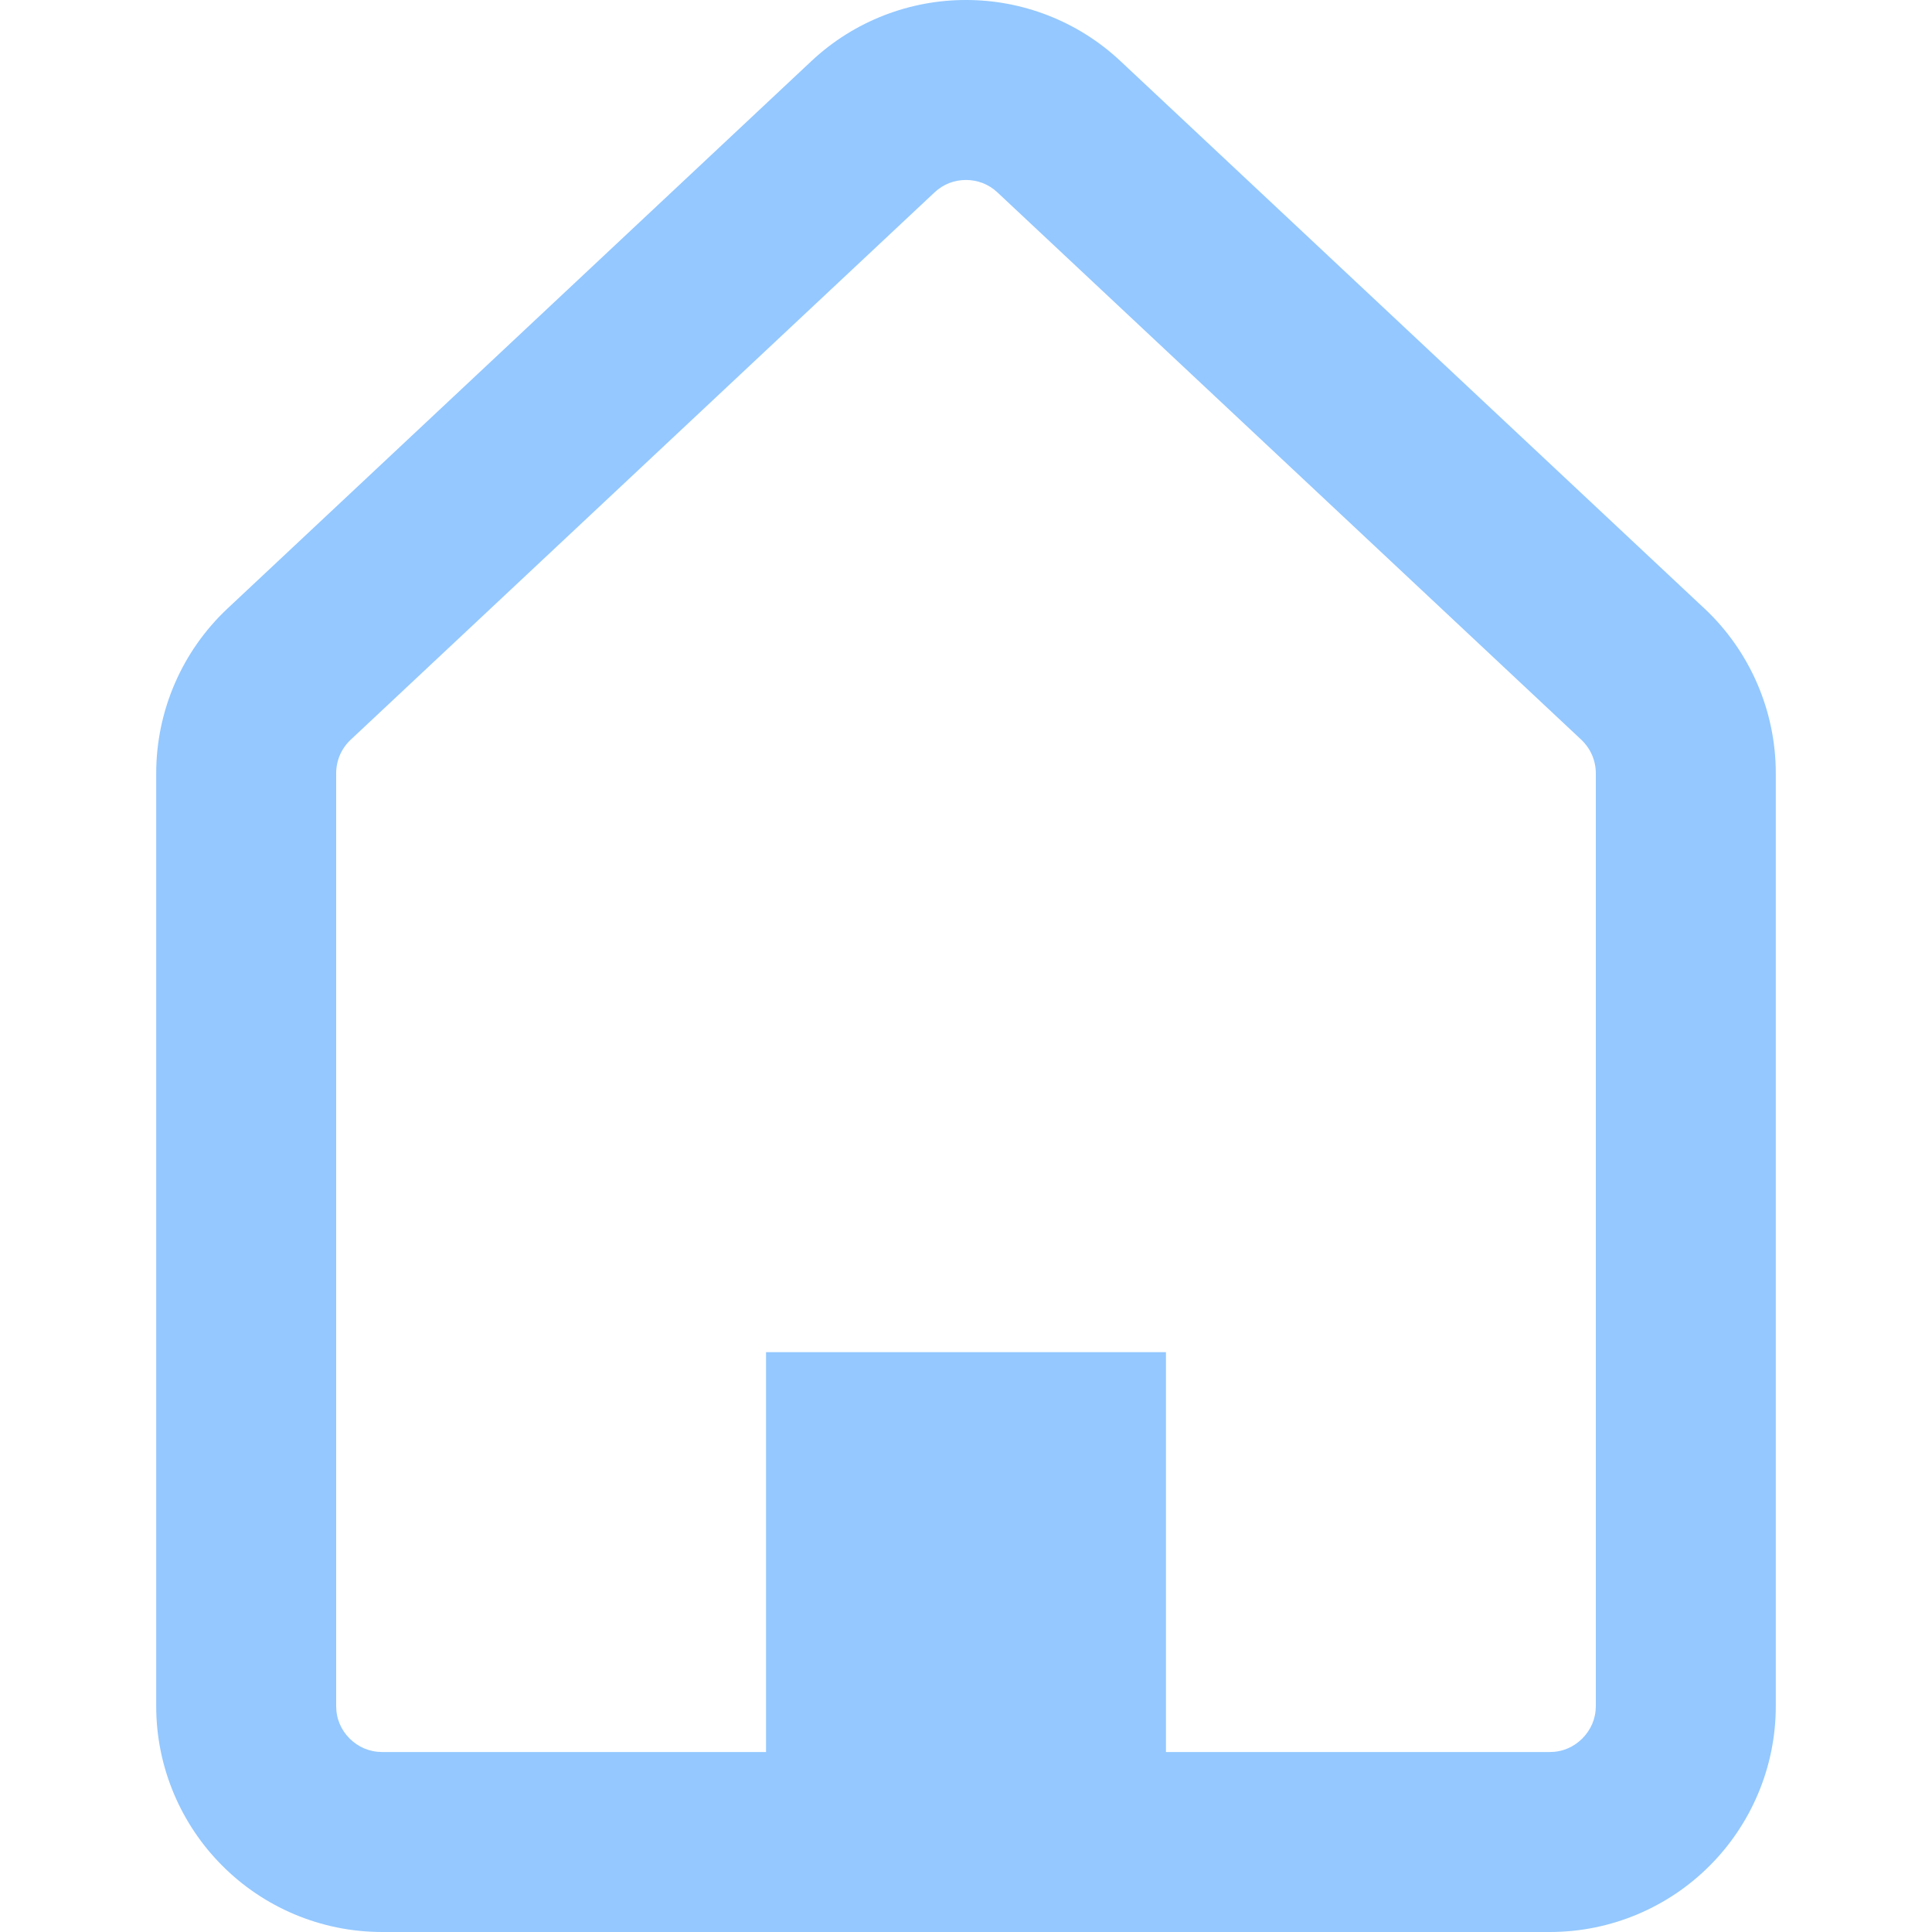
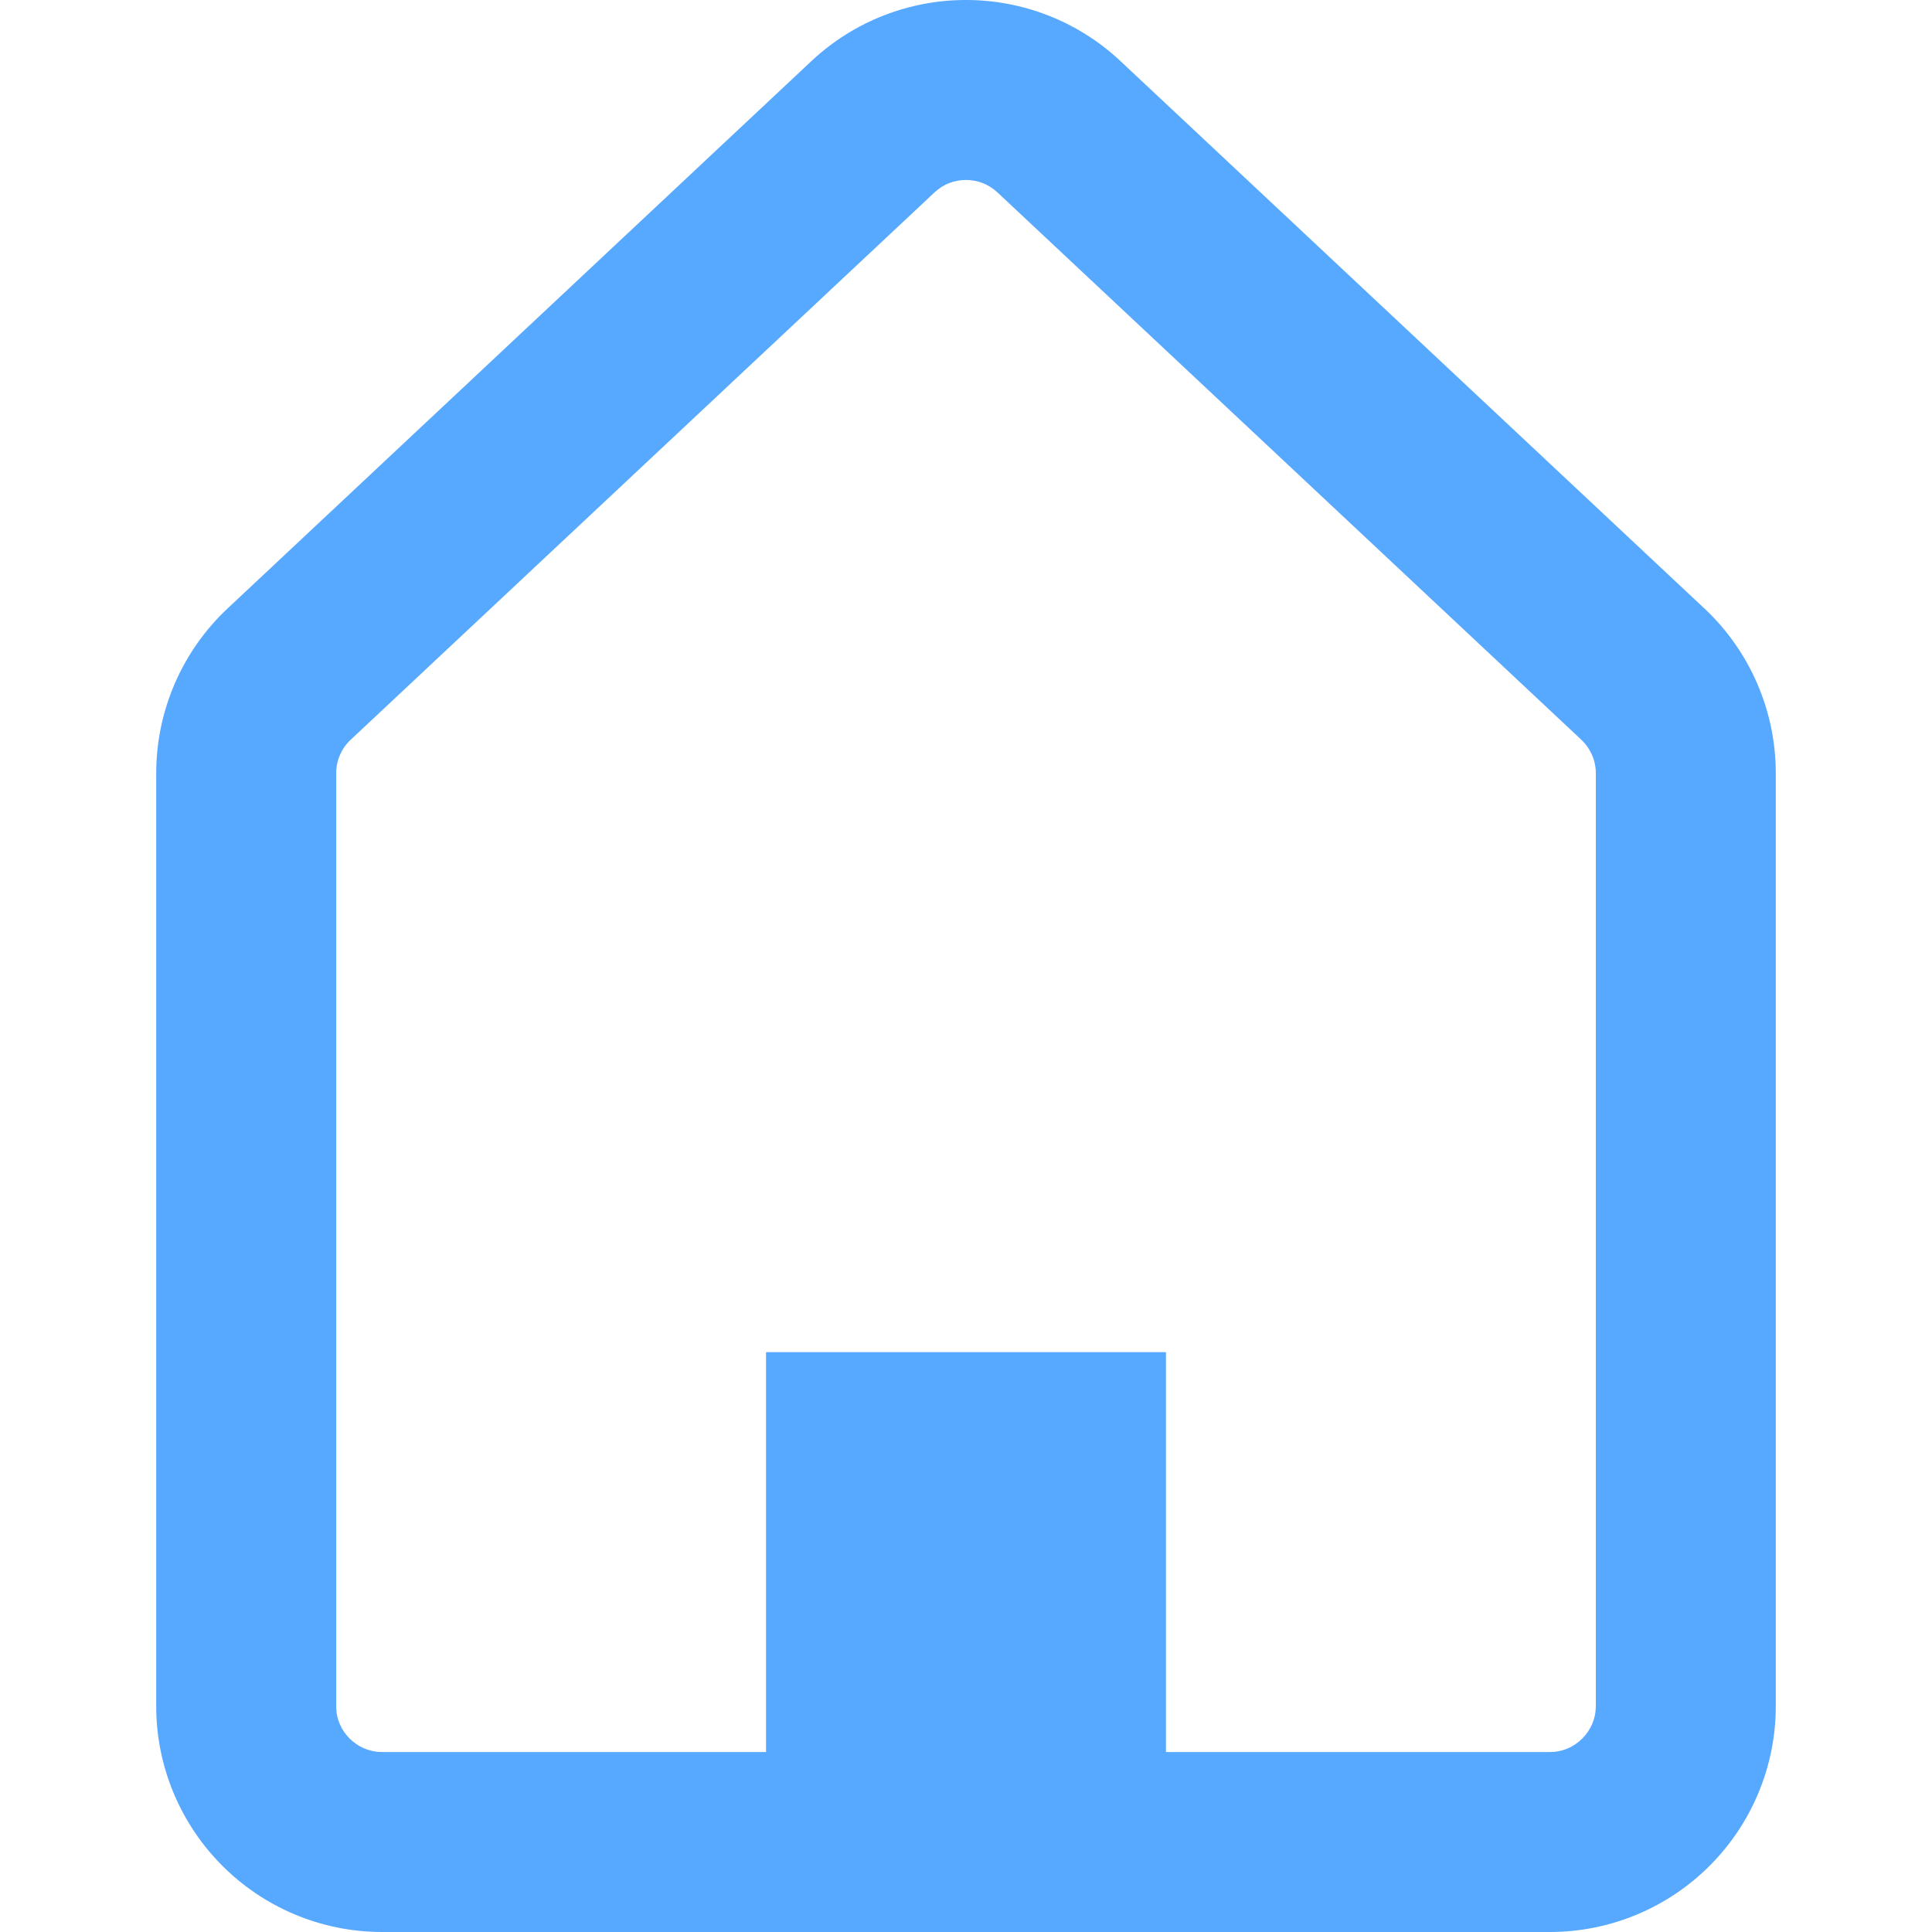
<svg xmlns="http://www.w3.org/2000/svg" version="1.1" id="_x32_" x="0px" y="0px" viewBox="0 0 512 512" style="width: 256px; height: 256px; opacity: 1;" xml:space="preserve">
  <style type="text/css">
	.st0{fill:#4B4B4B;}
</style>
  <g>
-     <path class="st0" d="M451.679,161.238h-0.015L296.946,16.2C285.488,5.434,270.647-0.023,255.992,0   c-14.654-0.023-29.496,5.434-40.969,16.2L60.321,161.238c-12.078,11.317-18.924,27.144-18.924,43.694v247.174   c-0.016,16.463,6.737,31.584,17.542,42.351c10.758,10.805,25.88,17.55,42.351,17.542h309.42   c16.456,0.008,31.576-6.737,42.351-17.542c10.789-10.758,17.558-25.888,17.542-42.351V204.932   C470.603,188.368,463.741,172.556,451.679,161.238z M422.912,452.107c-0.015,3.446-1.335,6.341-3.586,8.623   c-2.282,2.251-5.185,3.571-8.615,3.578H308.993v-105.97H203.007v105.97H101.29c-3.446-0.015-6.349-1.327-8.631-3.57   c-2.251-2.282-3.571-5.186-3.571-8.631V204.932c0-3.384,1.382-6.59,3.85-8.896L247.655,50.991c2.391-2.236,5.278-3.284,8.336-3.299   c3.059,0.016,5.947,1.064,8.337,3.291l154.718,145.038v0.008c2.468,2.313,3.865,5.534,3.865,8.903V452.107z" style="fill: rgb(148, 200, 255);" />
+     <path class="st0" d="M451.679,161.238h-0.015L296.946,16.2C285.488,5.434,270.647-0.023,255.992,0   c-14.654-0.023-29.496,5.434-40.969,16.2L60.321,161.238c-12.078,11.317-18.924,27.144-18.924,43.694v247.174   c-0.016,16.463,6.737,31.584,17.542,42.351c10.758,10.805,25.88,17.55,42.351,17.542h309.42   c16.456,0.008,31.576-6.737,42.351-17.542c10.789-10.758,17.558-25.888,17.542-42.351V204.932   C470.603,188.368,463.741,172.556,451.679,161.238z M422.912,452.107c-0.015,3.446-1.335,6.341-3.586,8.623   c-2.282,2.251-5.185,3.571-8.615,3.578H308.993v-105.97H203.007v105.97H101.29c-3.446-0.015-6.349-1.327-8.631-3.57   c-2.251-2.282-3.571-5.186-3.571-8.631V204.932c0-3.384,1.382-6.59,3.85-8.896L247.655,50.991c2.391-2.236,5.278-3.284,8.336-3.299   c3.059,0.016,5.947,1.064,8.337,3.291l154.718,145.038v0.008c2.468,2.313,3.865,5.534,3.865,8.903V452.107z" style="fill: rgb(87, 168, 255);" />
  </g>
</svg>
